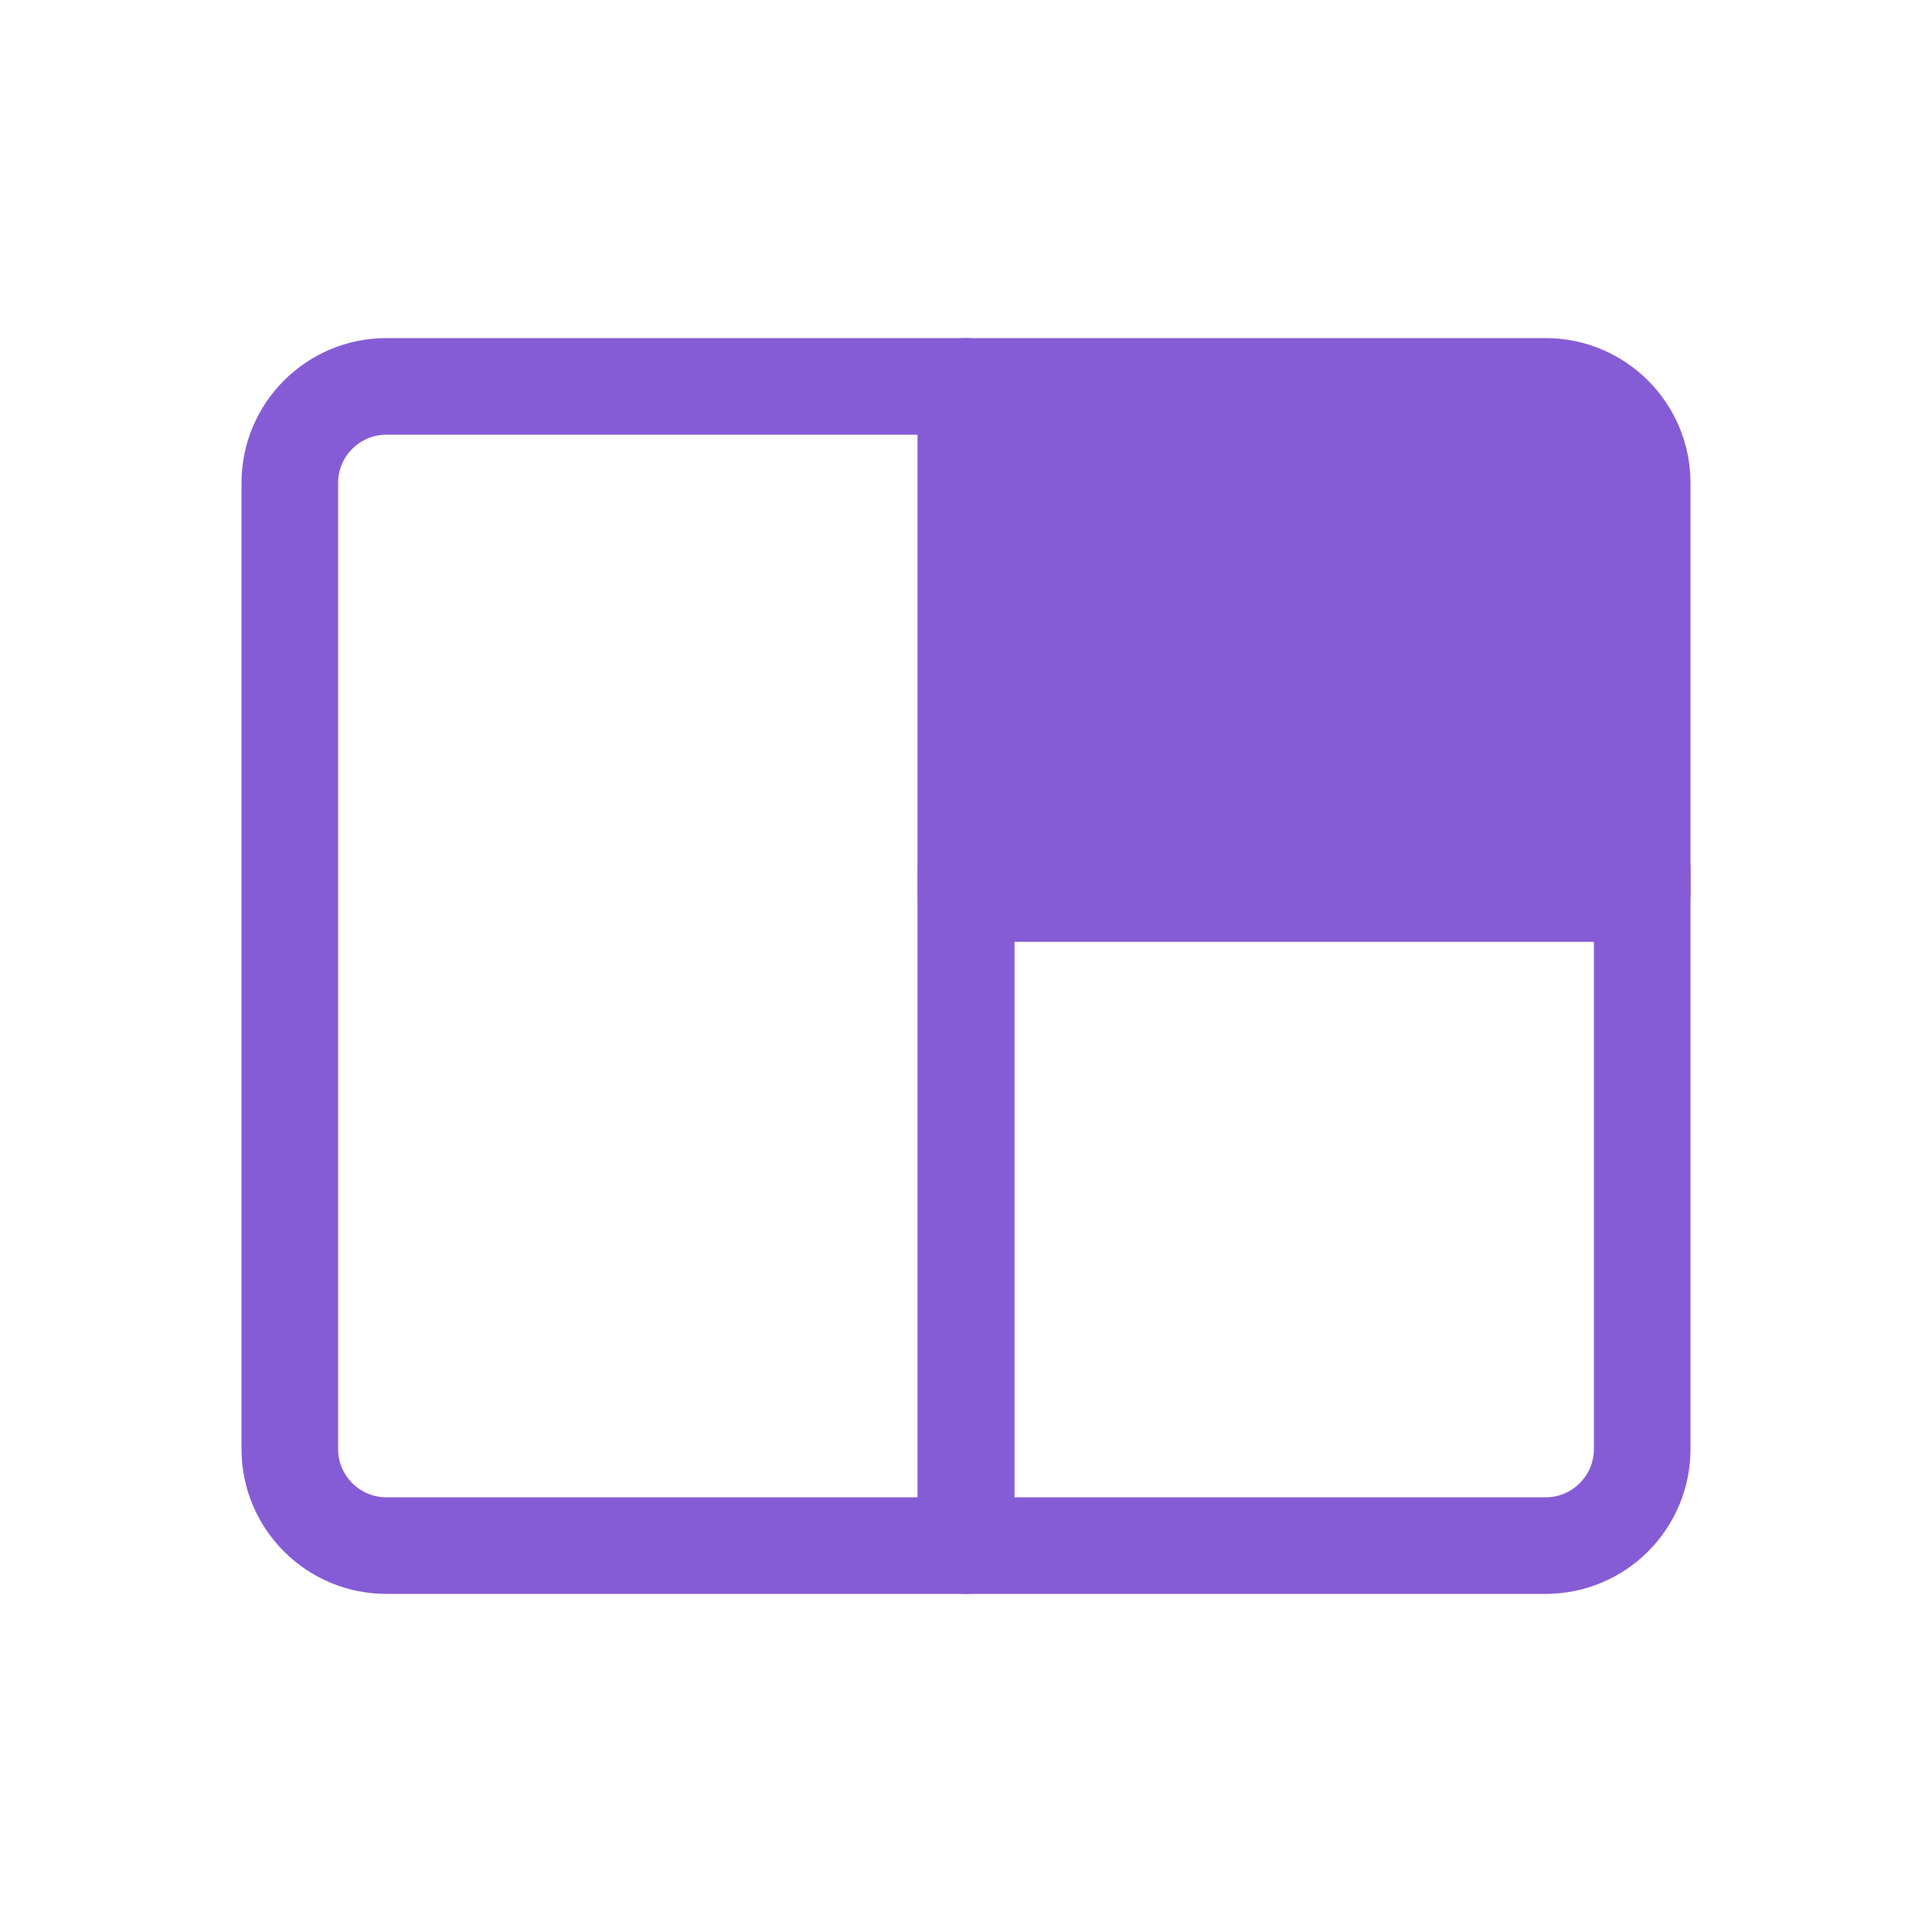
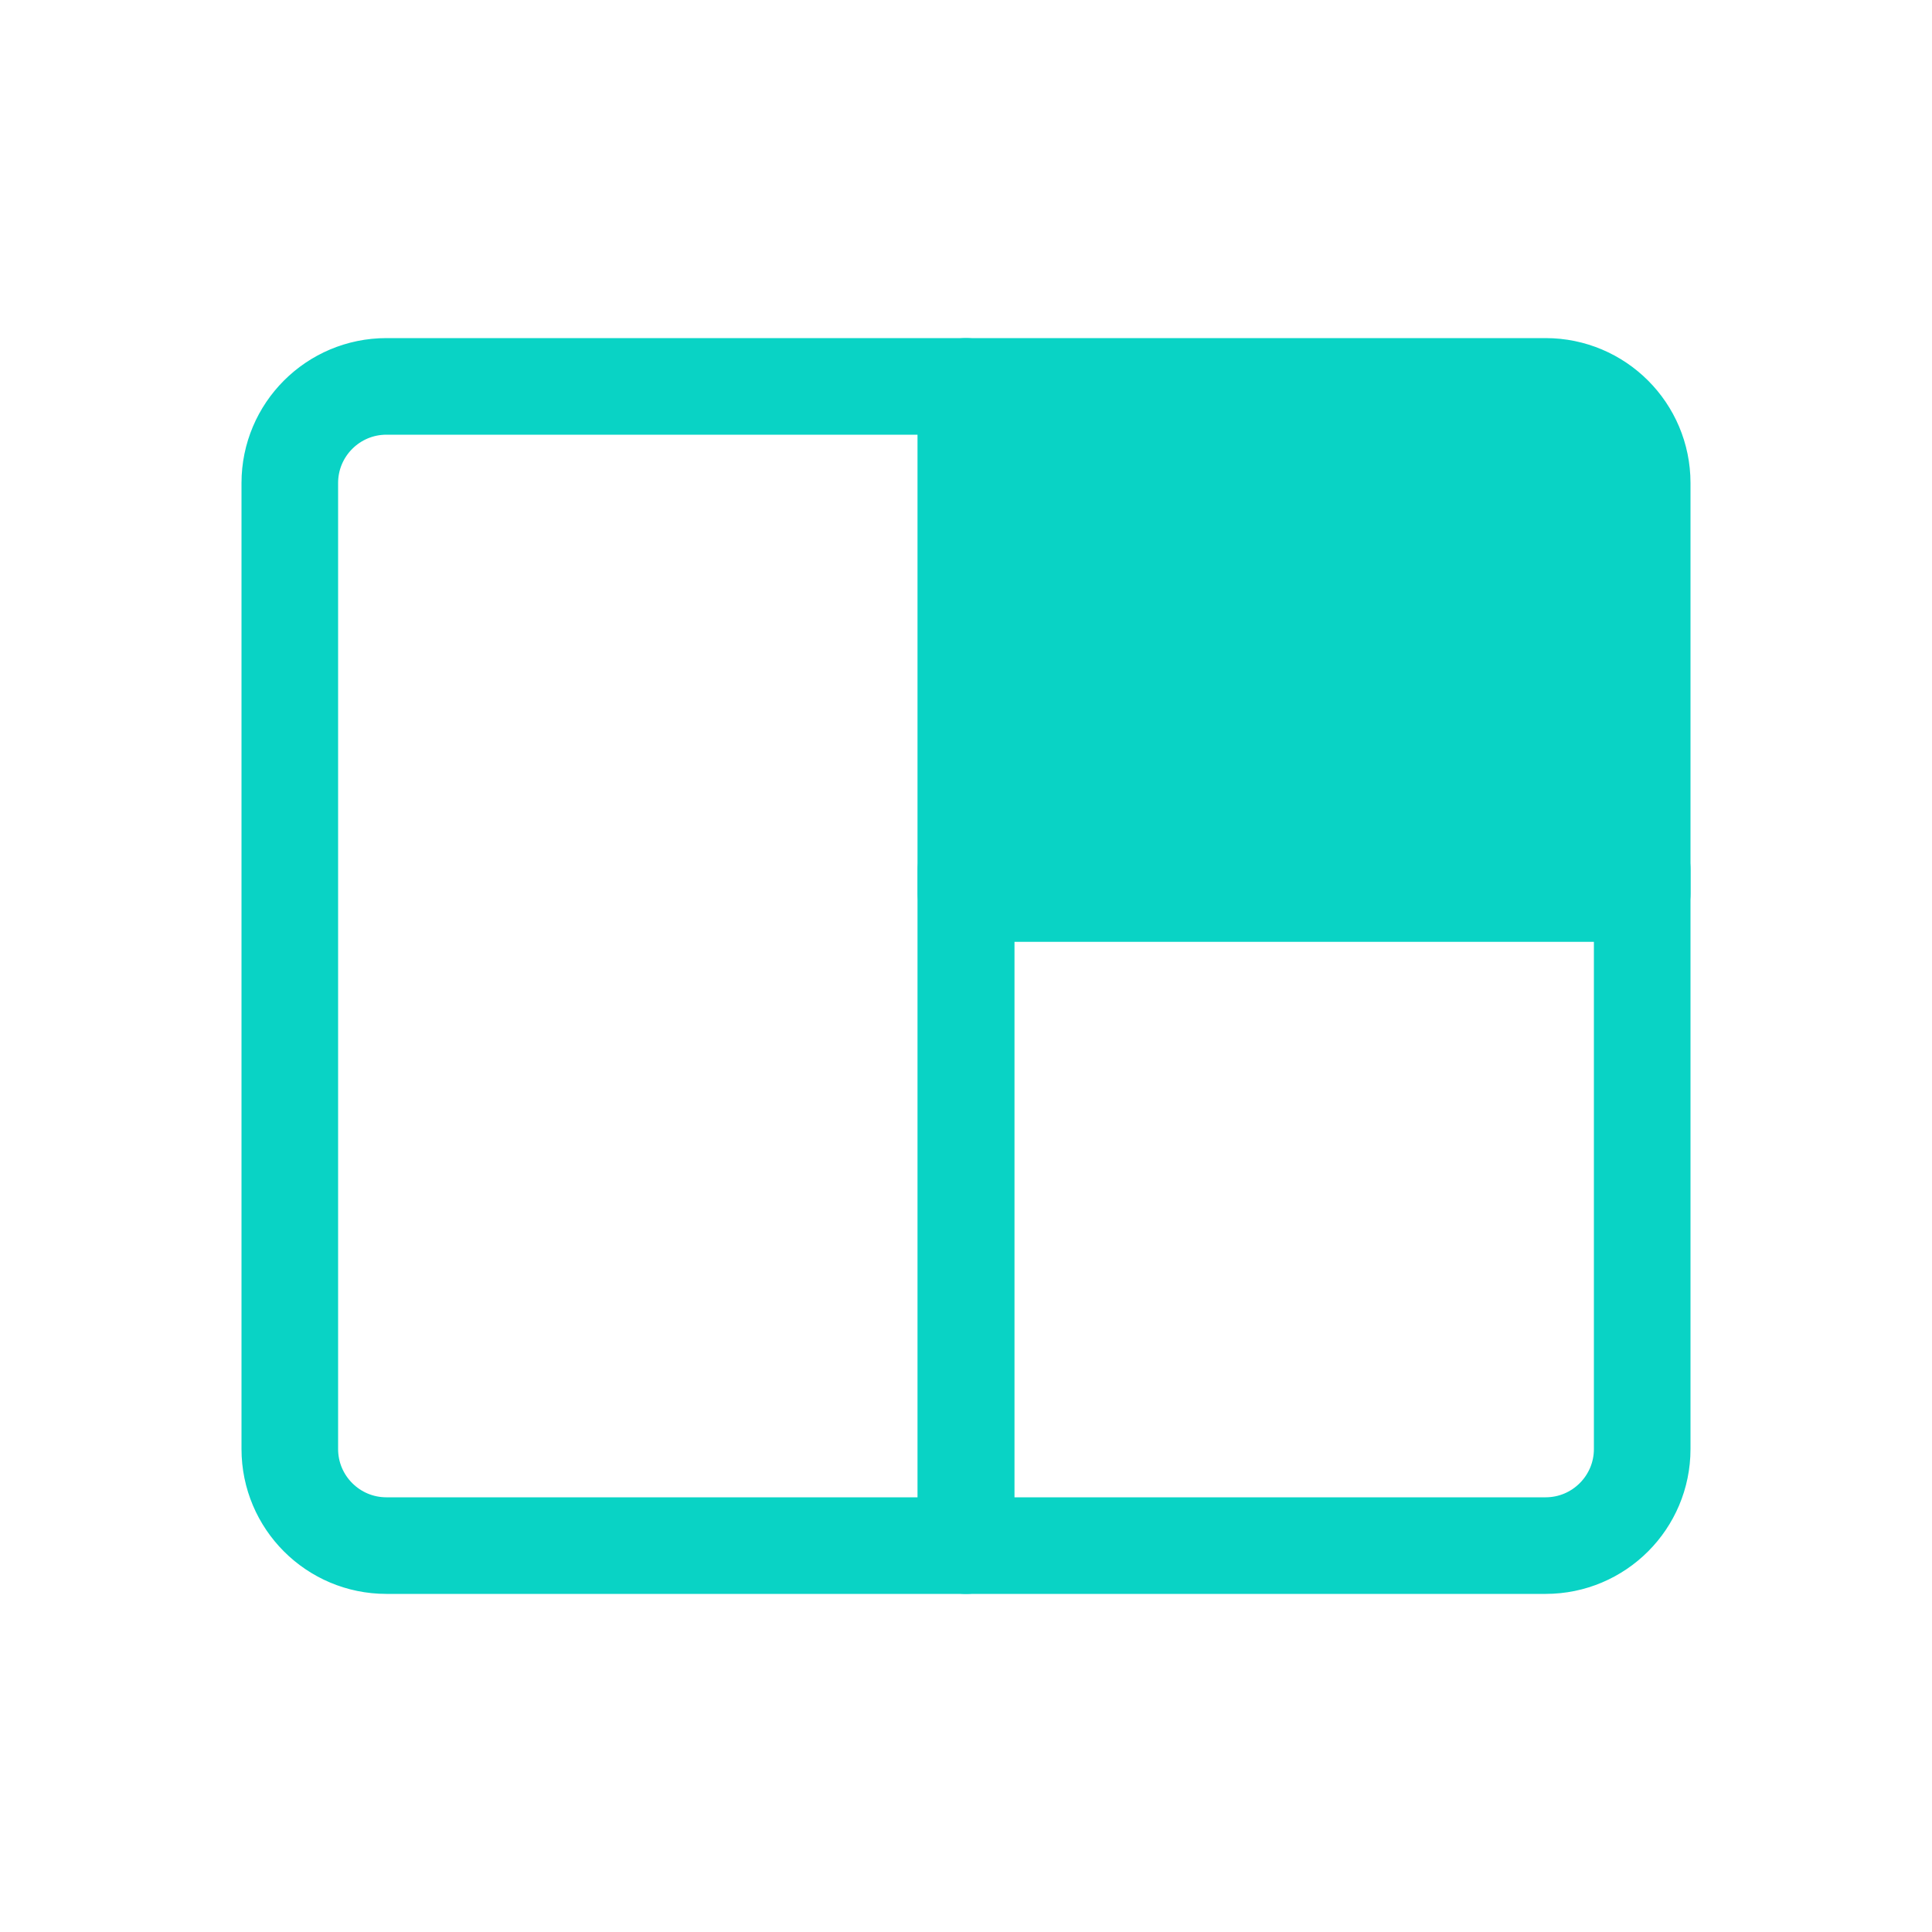
<svg xmlns="http://www.w3.org/2000/svg" width="20px" height="20px" viewBox="0 0 20 20" version="1.1">
  <defs />
  <g id="Page-1" stroke="none" stroke-width="1" fill="none" fill-rule="evenodd" stroke-linecap="round" stroke-linejoin="round">
-     <g id="Large-Stage-(active)" stroke="#855CD6">
+     <g id="Large-Stage-(active)" stroke="#09d3c5">
      <g id="large-stage-(inactive)" transform="translate(3, 4)">
        <path d="M1,0 L7,0 L7,12 L1,12 L1,12 C0.448,12 6.76353751e-17,11.552 0,11 L0,1 L0,1 C-6.76353751e-17,0.448 0.448,1.01453063e-16 1,0 Z" id="Rectangle" />
-         <path d="M7,0 L13,0 L13,0 C13.552,-1.01453063e-16 14,0.448 14,1 L14,5.25 L7,5.25 L7,0 Z" id="Rectangle" fill="#855CD6" />
+         <path d="M7,0 L13,0 L13,0 C13.552,-1.01453063e-16 14,0.448 14,1 L14,5.25 L7,5.25 L7,0 Z" id="Rectangle" fill="#09d3c5" />
        <path d="M7,5 L14,5 L14,11 L14,11 C14,11.552 13.552,12 13,12 L7,12 L7,5 Z" id="Rectangle-Copy" />
      </g>
    </g>
  </g>
</svg>
